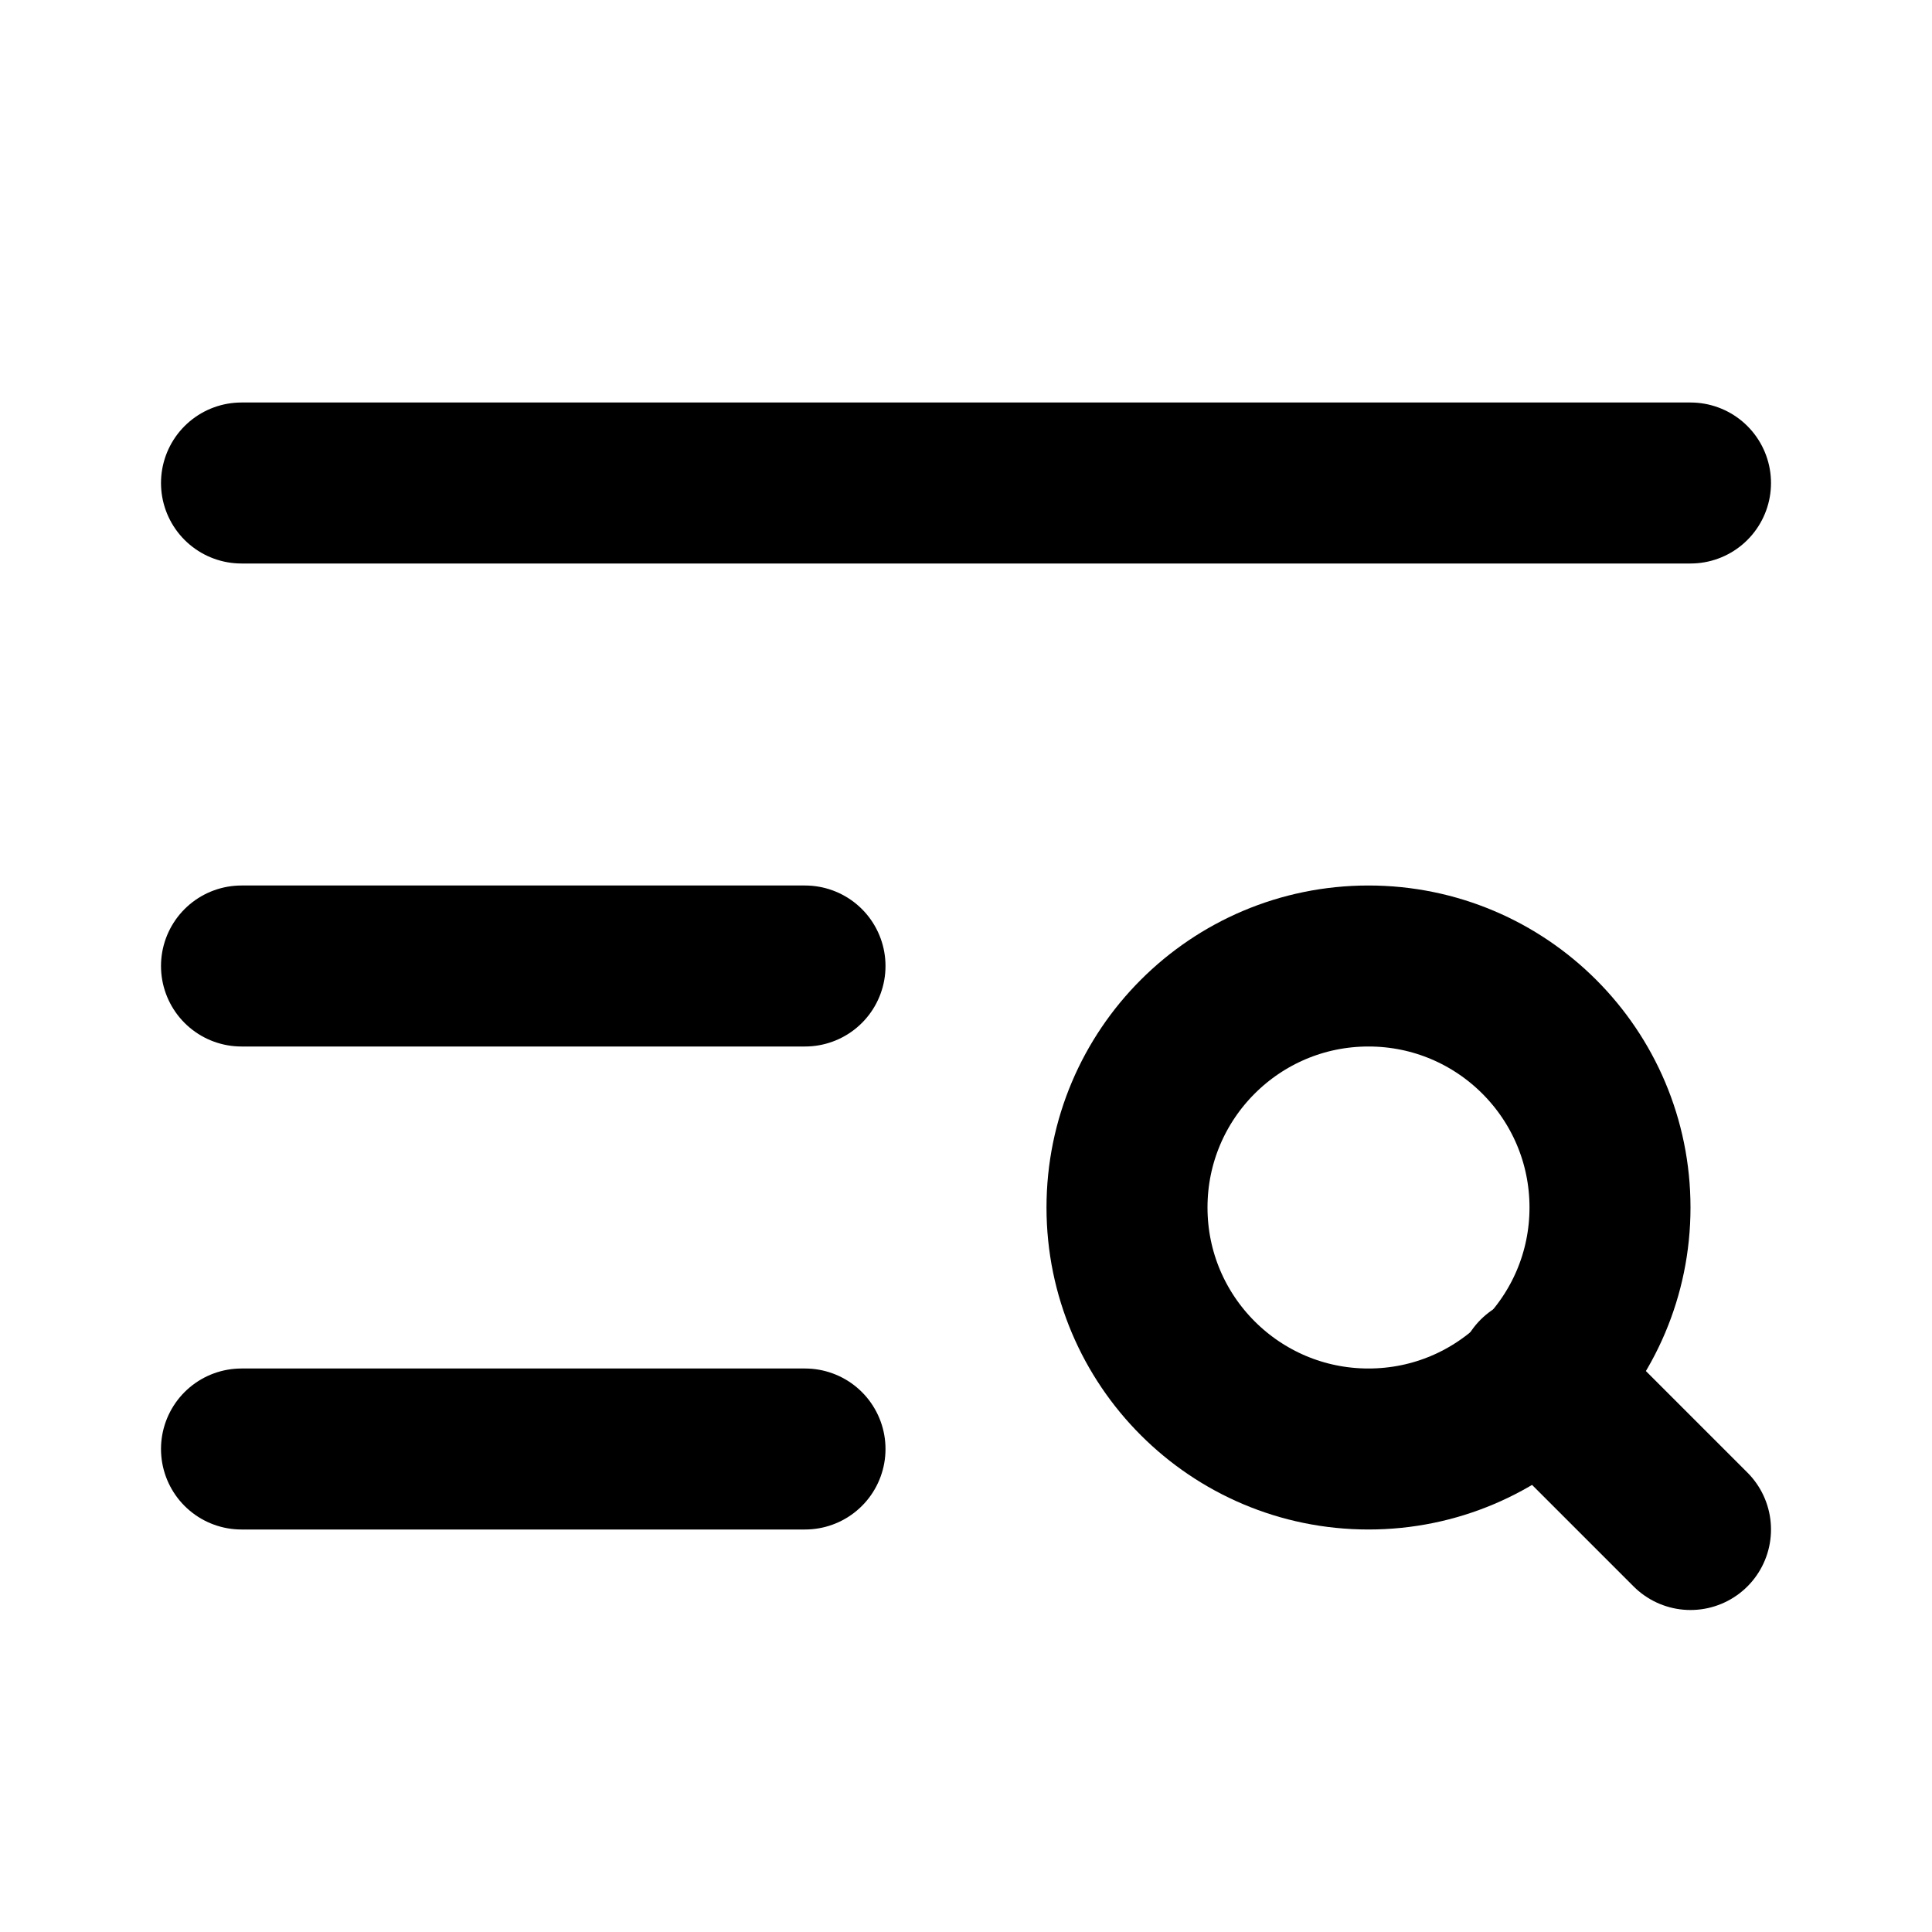
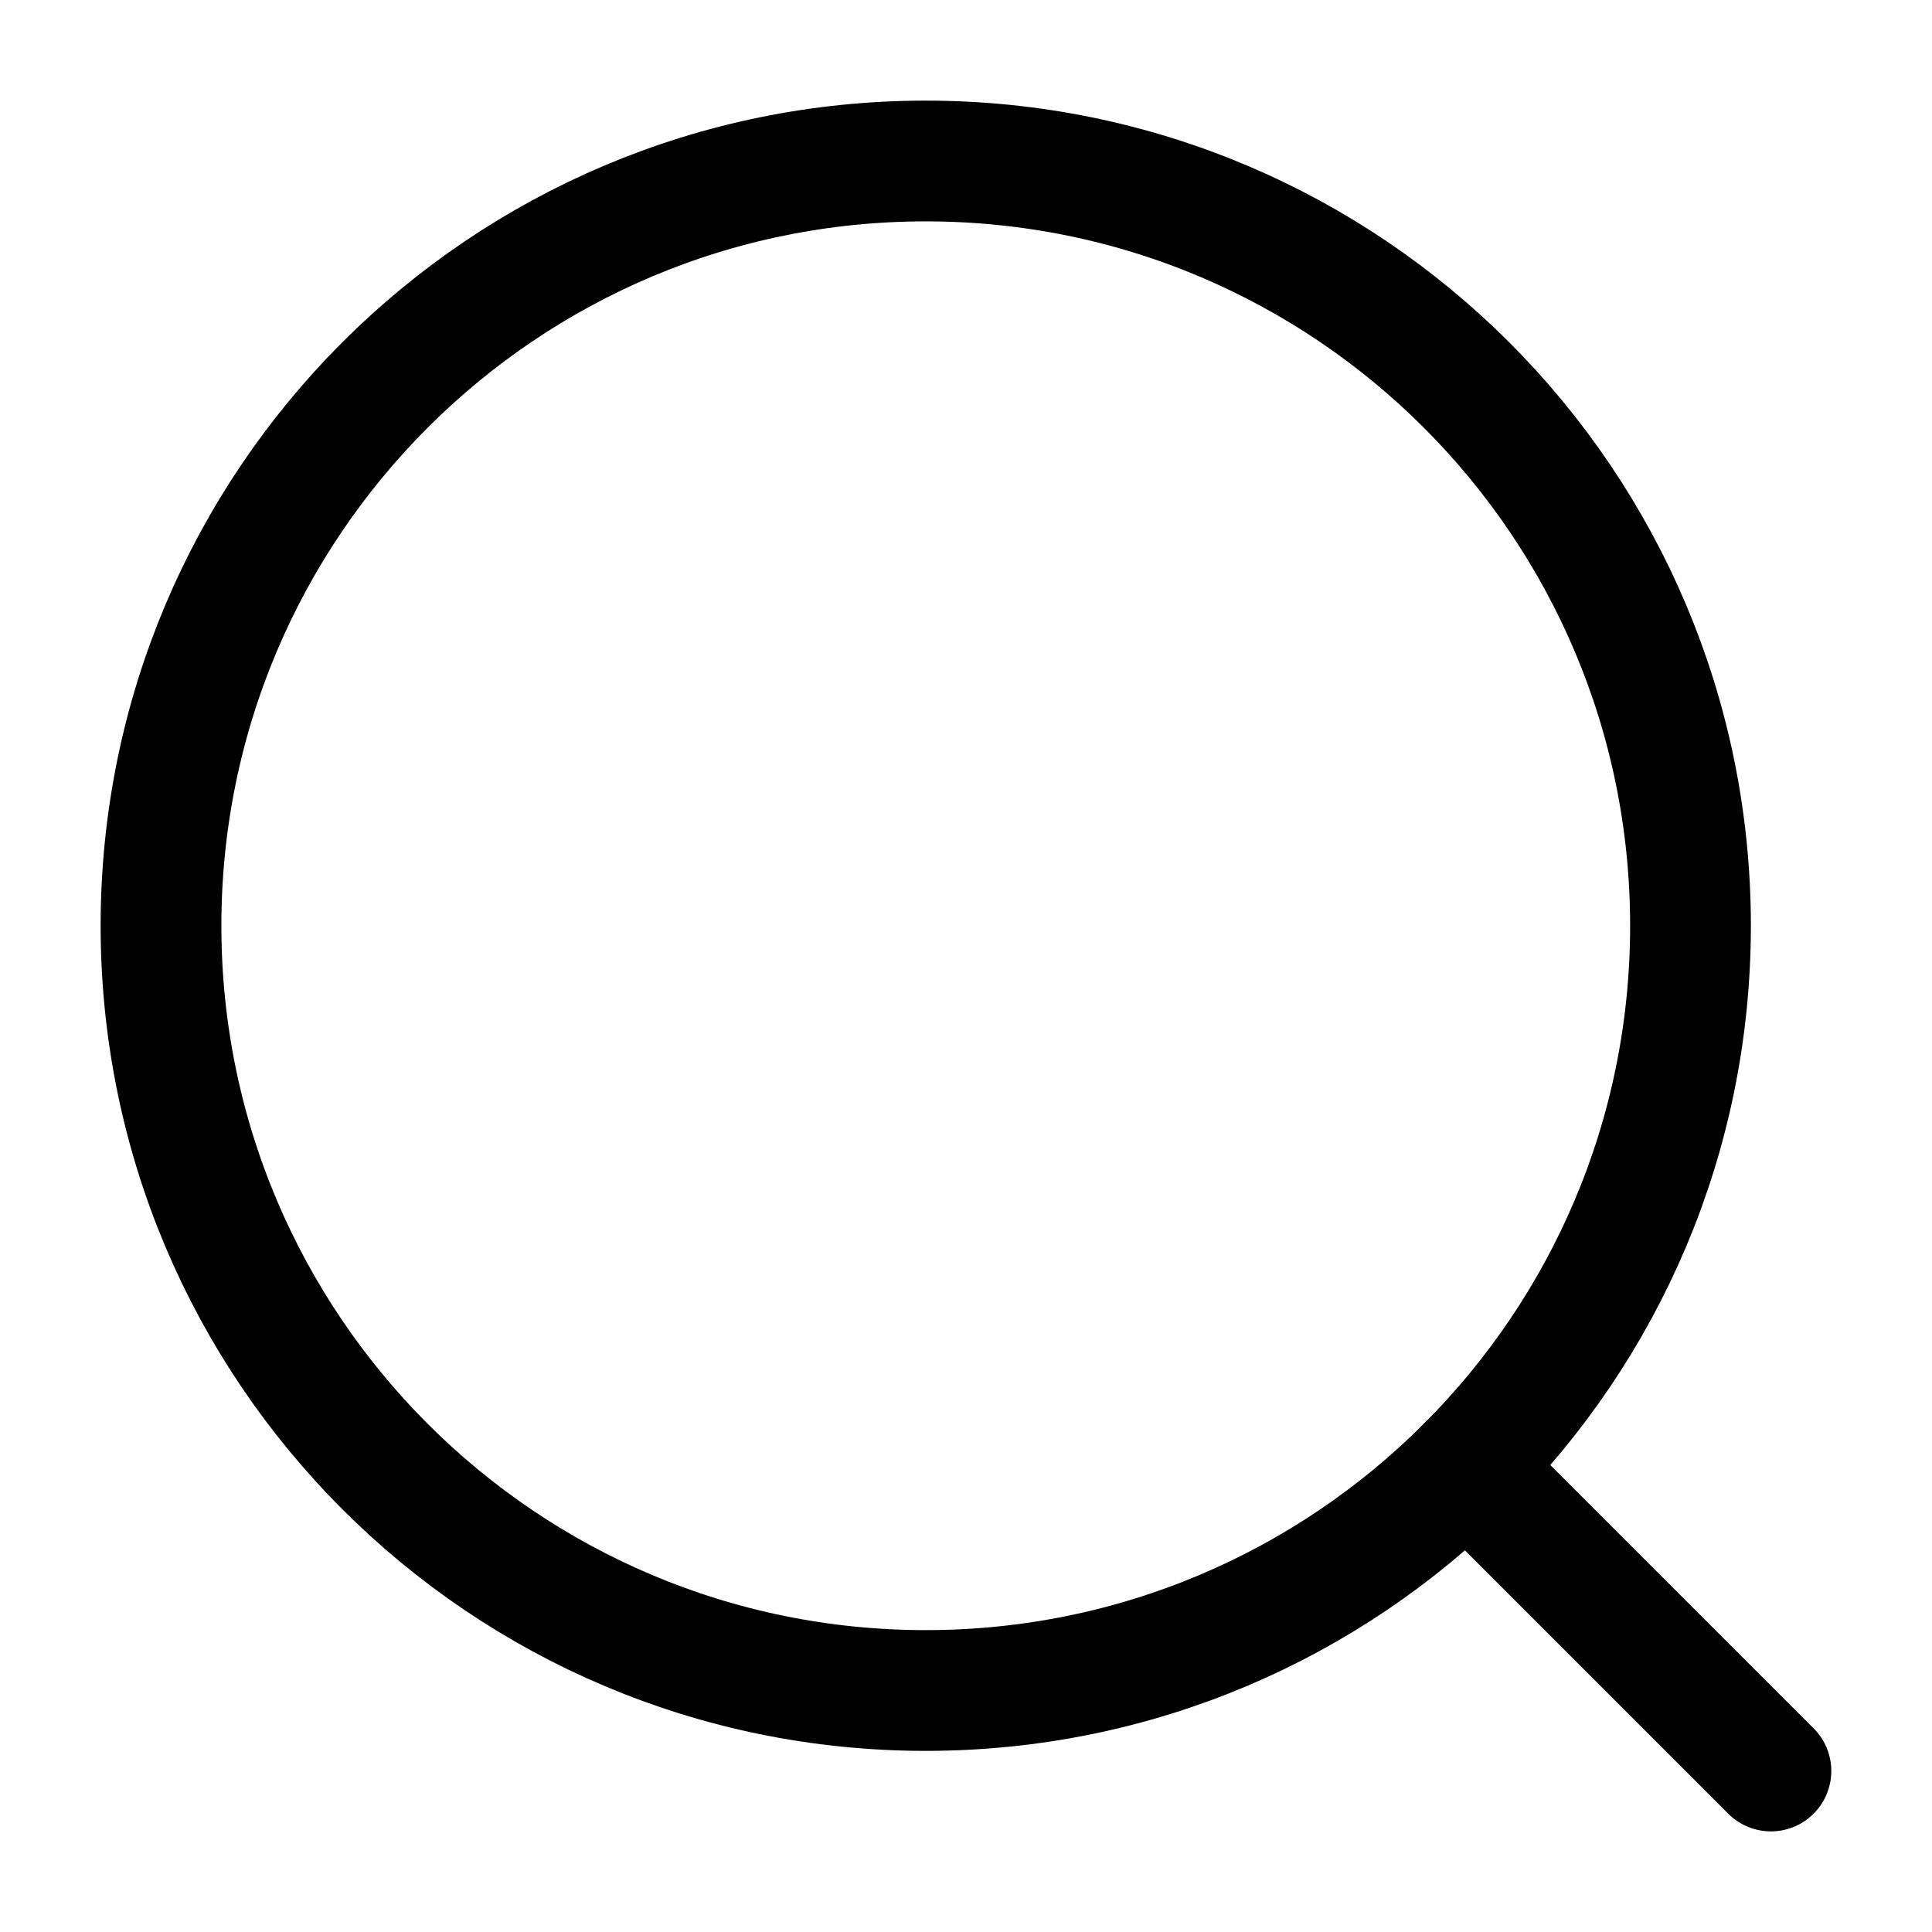
- <svg xmlns="http://www.w3.org/2000/svg" width="24" height="24" viewBox="0 0 24 24" fill="none" stroke="currentColor" stroke-width="2" stroke-linecap="round" stroke-linejoin="round">
-   <path d="M21 6H3" />
-   <path d="M10 12H3" />
-   <path d="M10 18H3" />
-   <circle cx="17" cy="15" r="3" />
-   <path d="m21 19-1.9-1.9" />
+ <svg xmlns="http://www.w3.org/2000/svg" width="24" height="24" viewBox="0 0 24 24" fill="none">
+   <circle cx="11.5" cy="11.5" r="9.5" stroke-width="1.5" stroke-linecap="round" stroke="black" />
+   <path d="M18.217 18.218L21.999 22" stroke-width="1.5" stroke-linecap="round" stroke="black" />
</svg>
